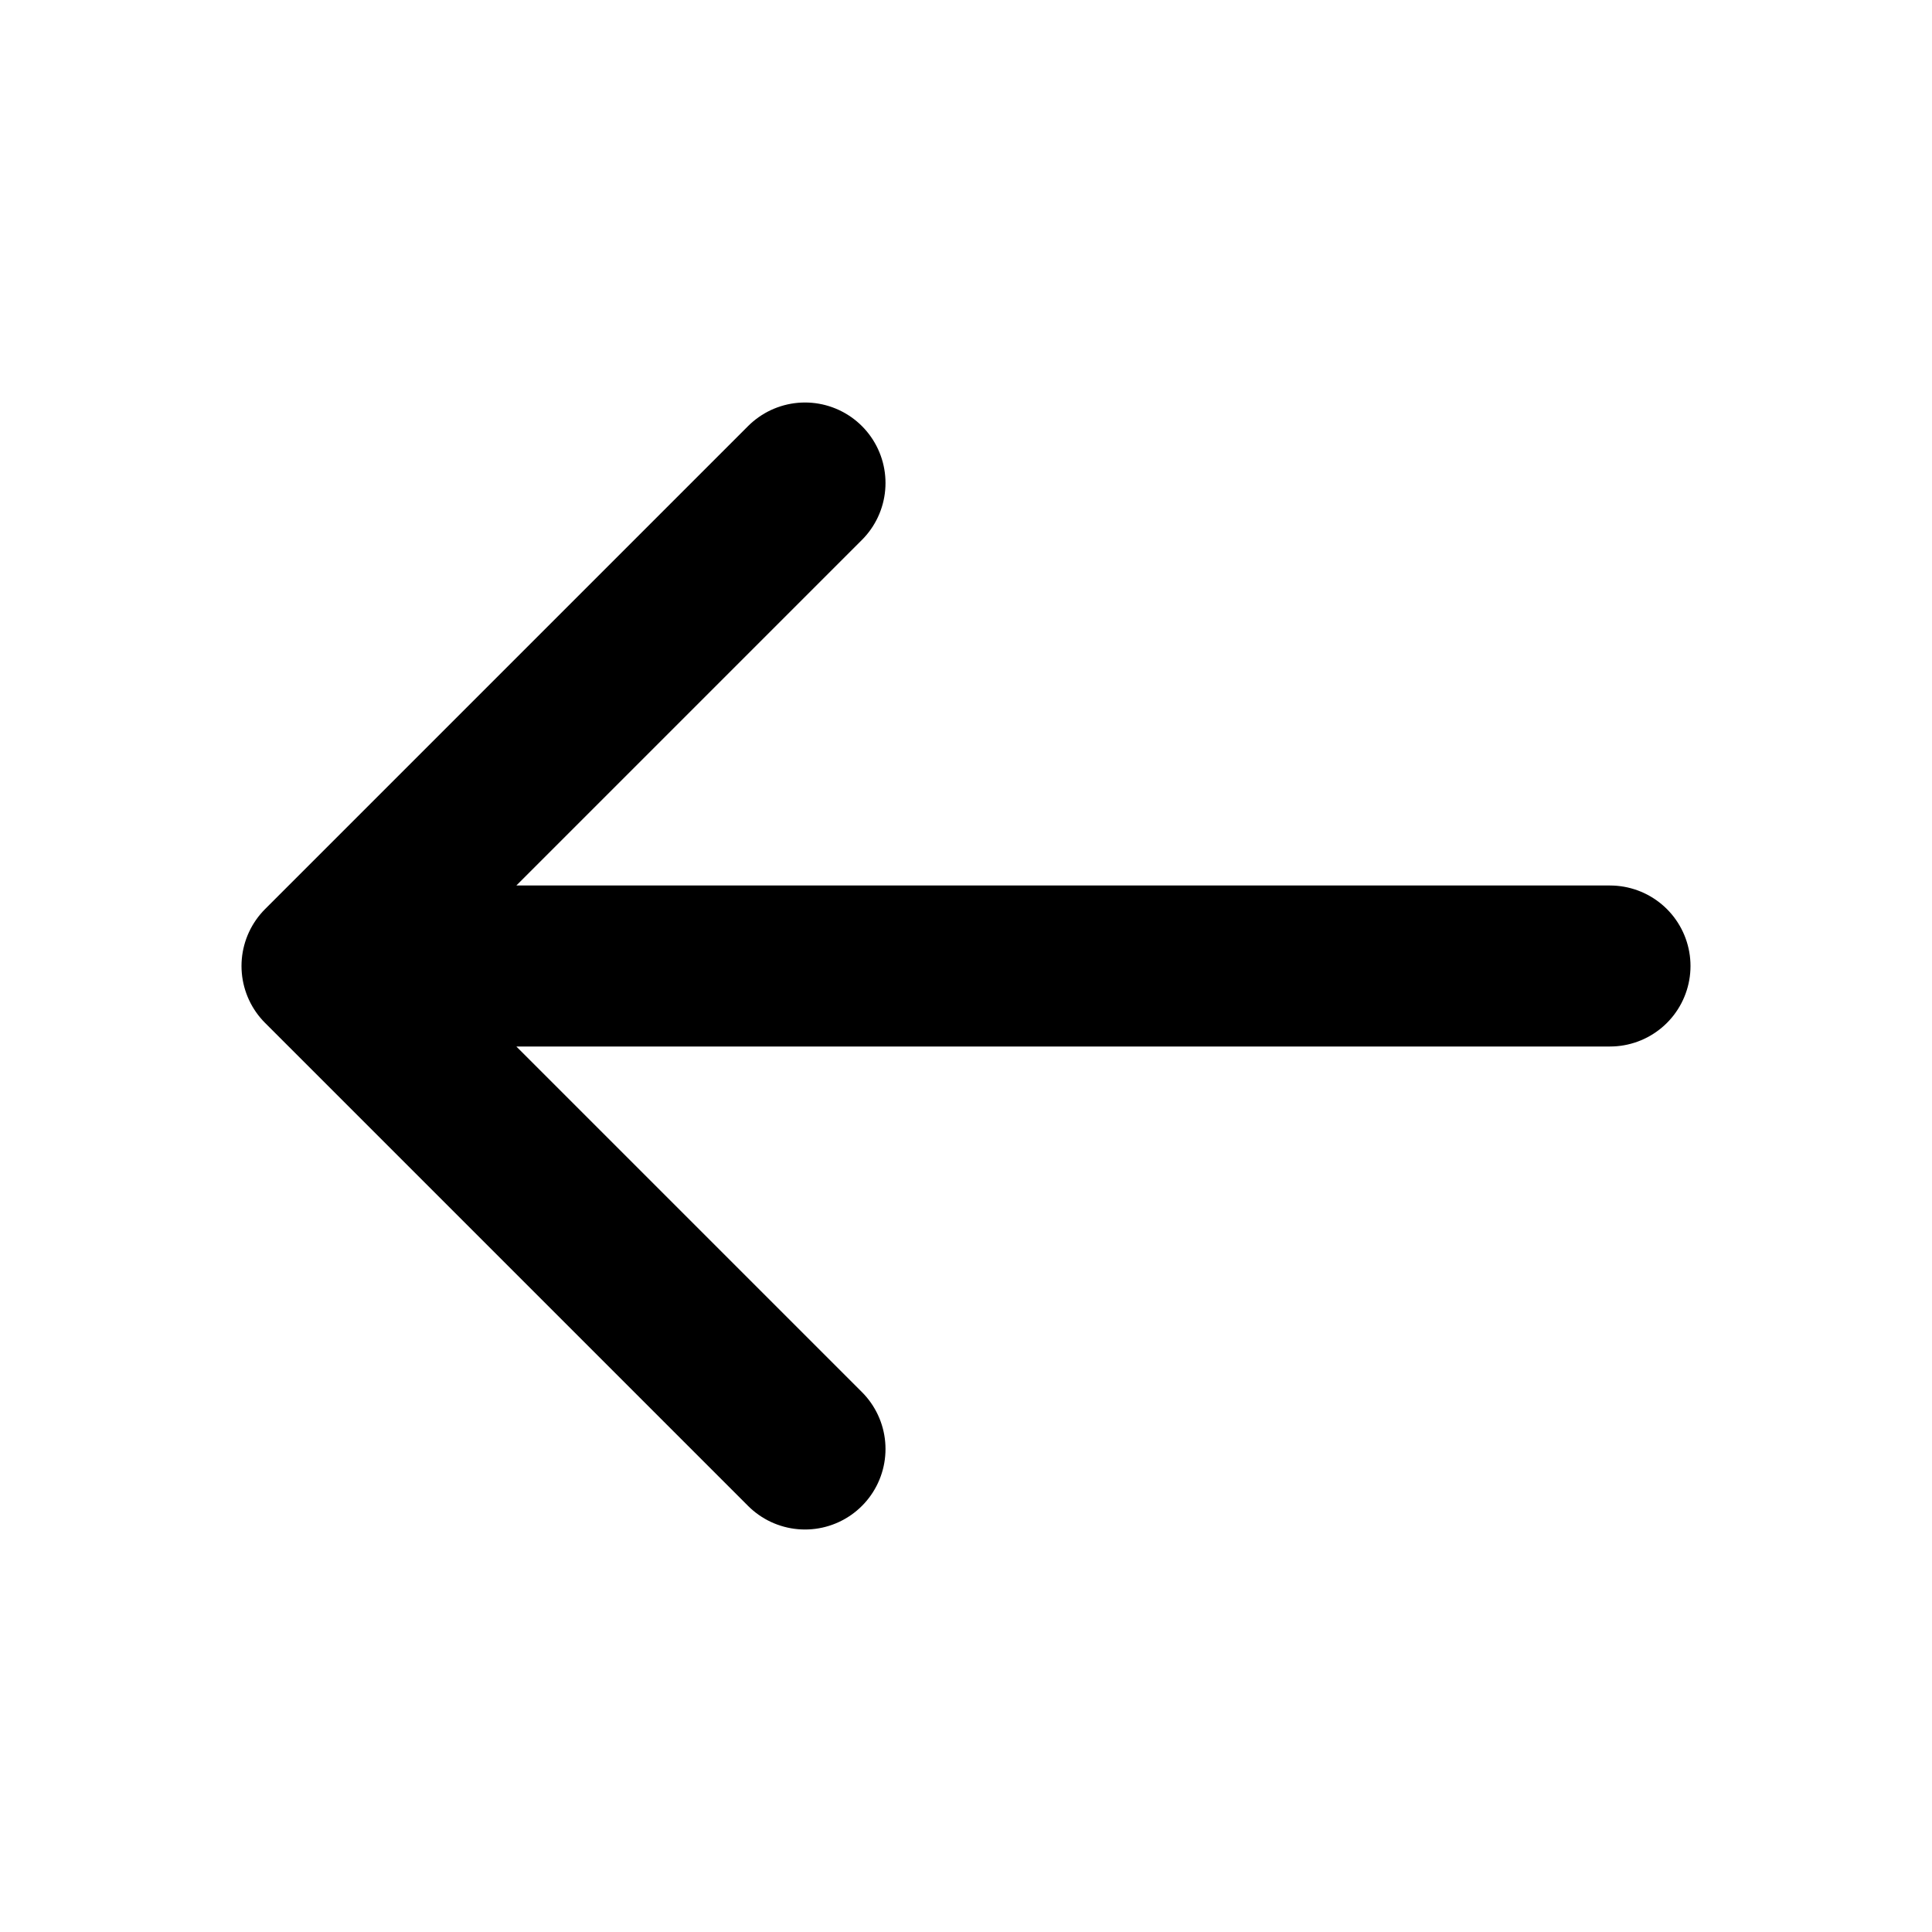
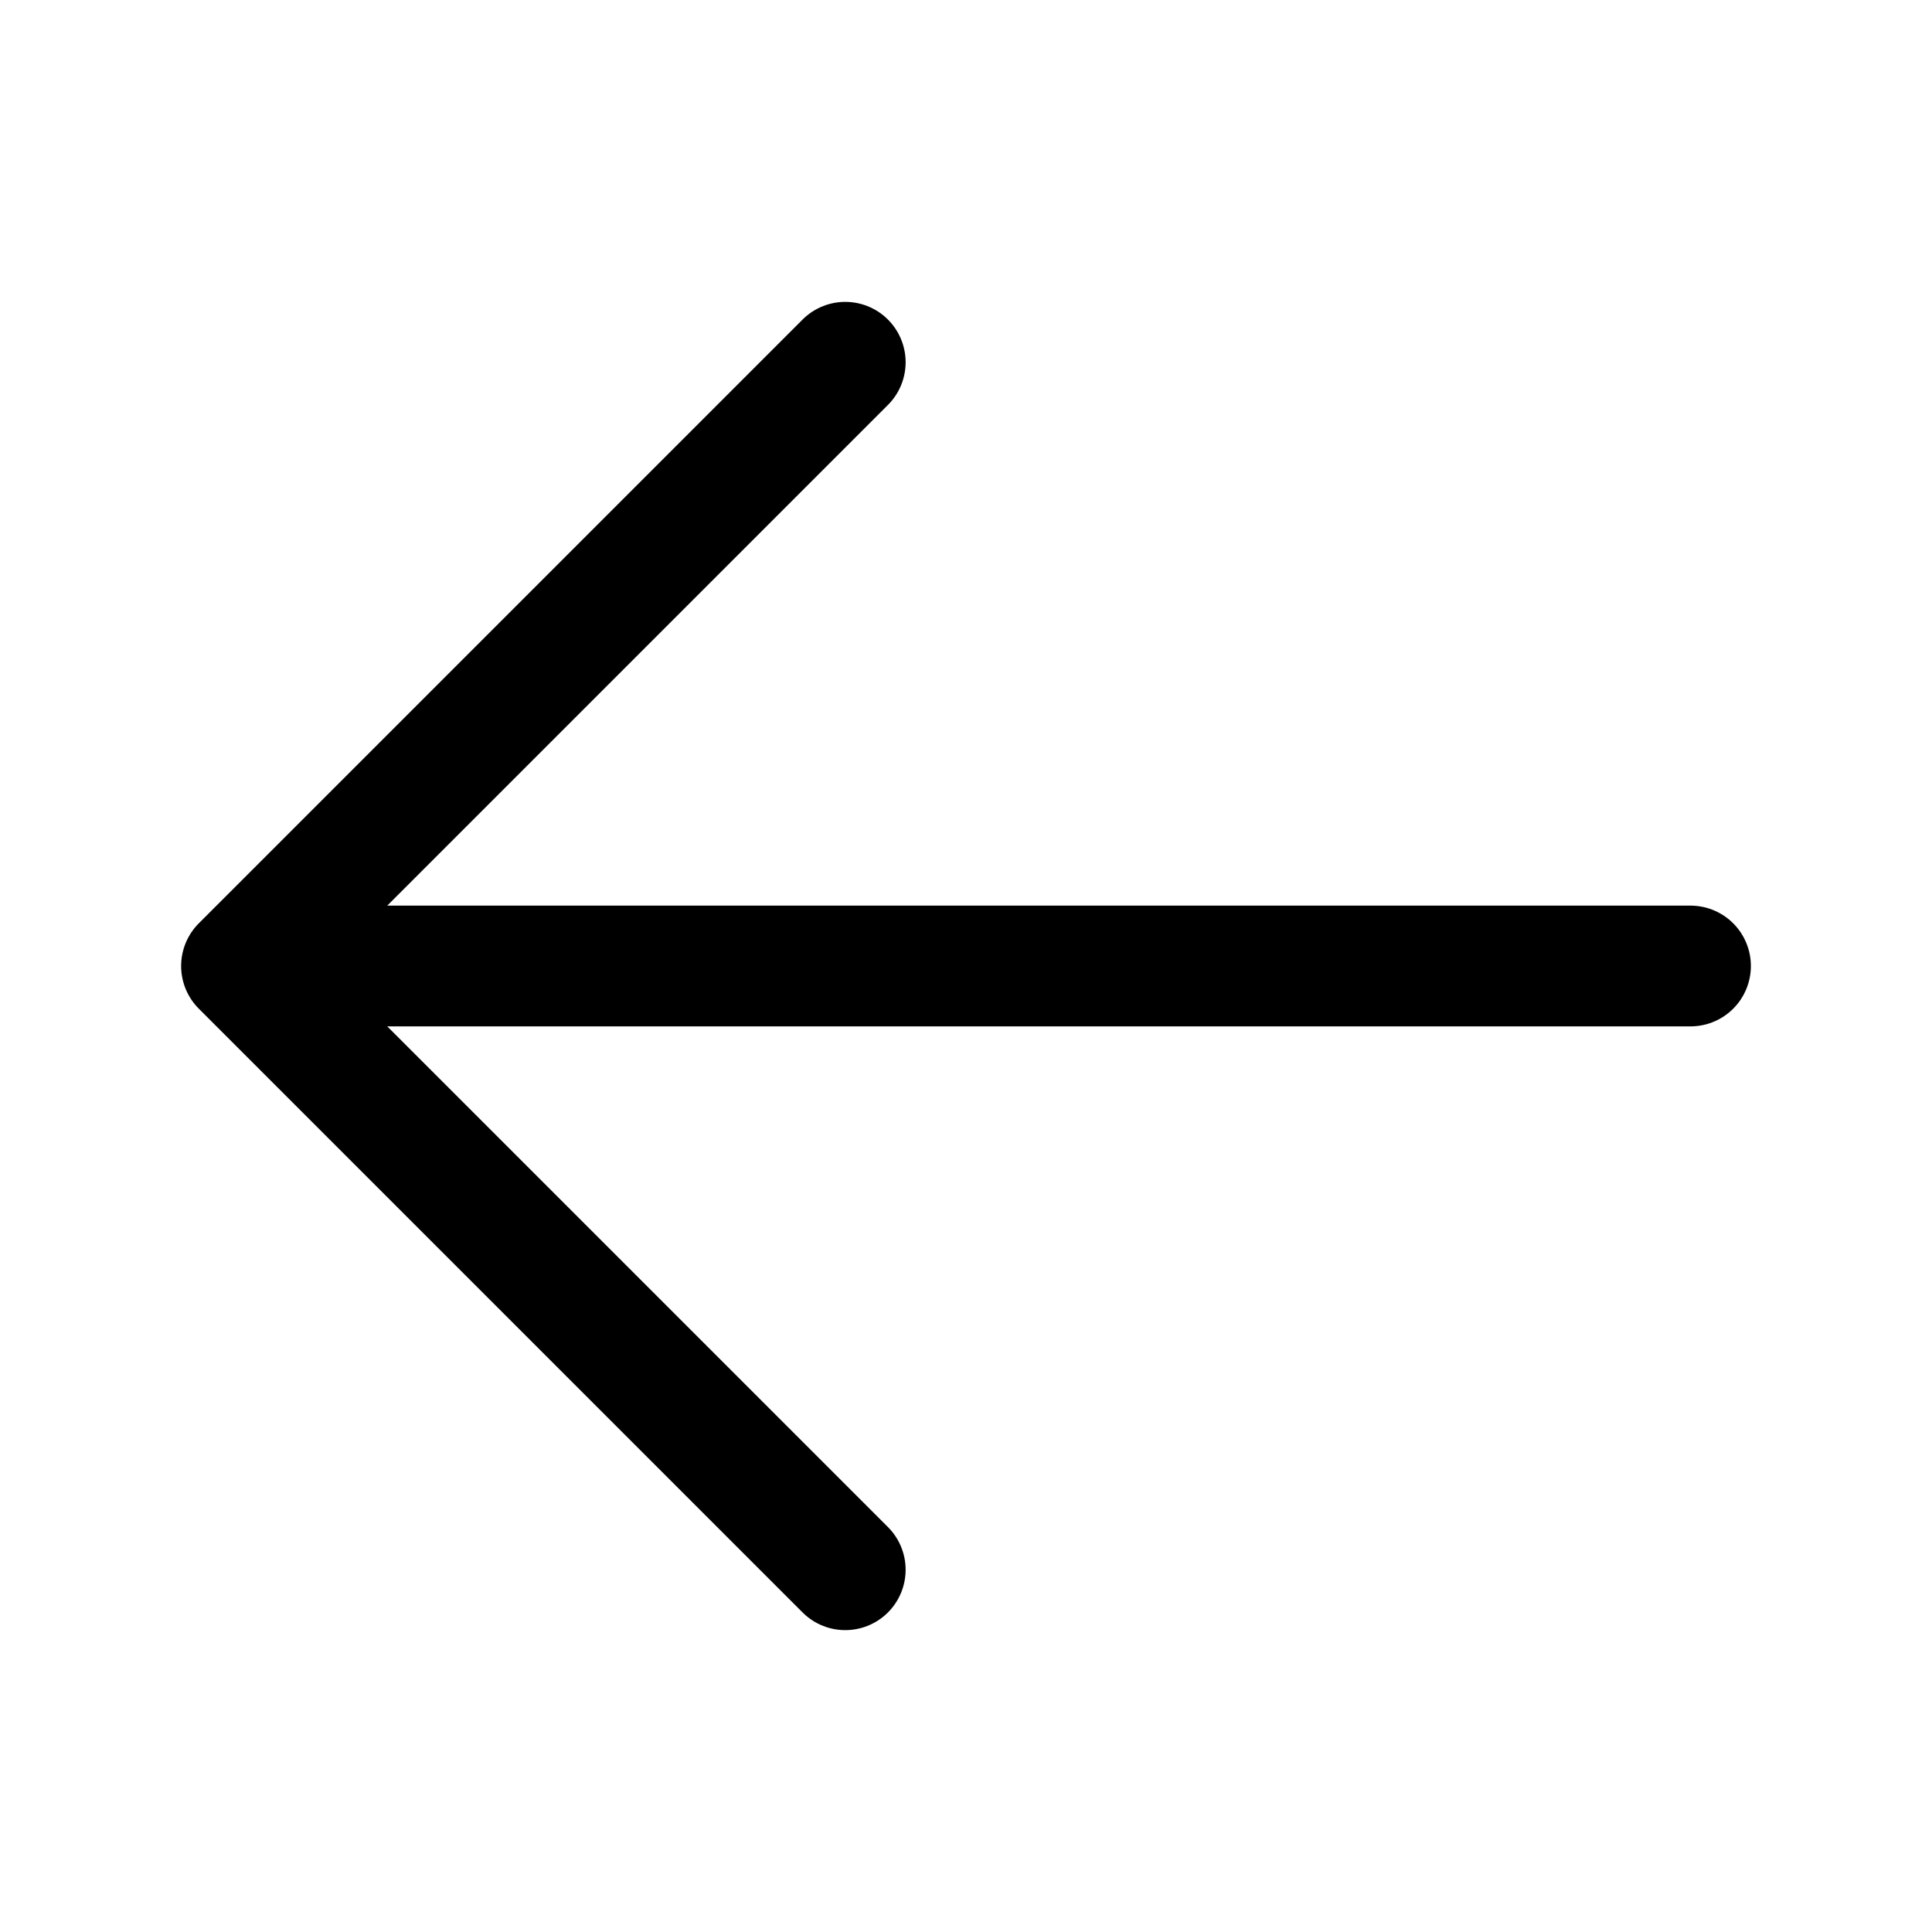
- <svg xmlns="http://www.w3.org/2000/svg" viewBox="0 0 24 24">
-   <path d="M20 12H4M10 6l-6 6 6 6" fill="none" stroke="currentColor" stroke-width="2" stroke-linecap="round" stroke-linejoin="round" />
+ <svg xmlns="http://www.w3.org/2000/svg" fill="none" viewBox="0 0 24 24" stroke-width="1.5" stroke="currentColor" aria-hidden="true" data-slot="icon">
+   <path stroke-linecap="round" stroke-linejoin="round" d="M10.5 19.5 3 12m0 0 7.5-7.5M3 12h18" />
</svg>
